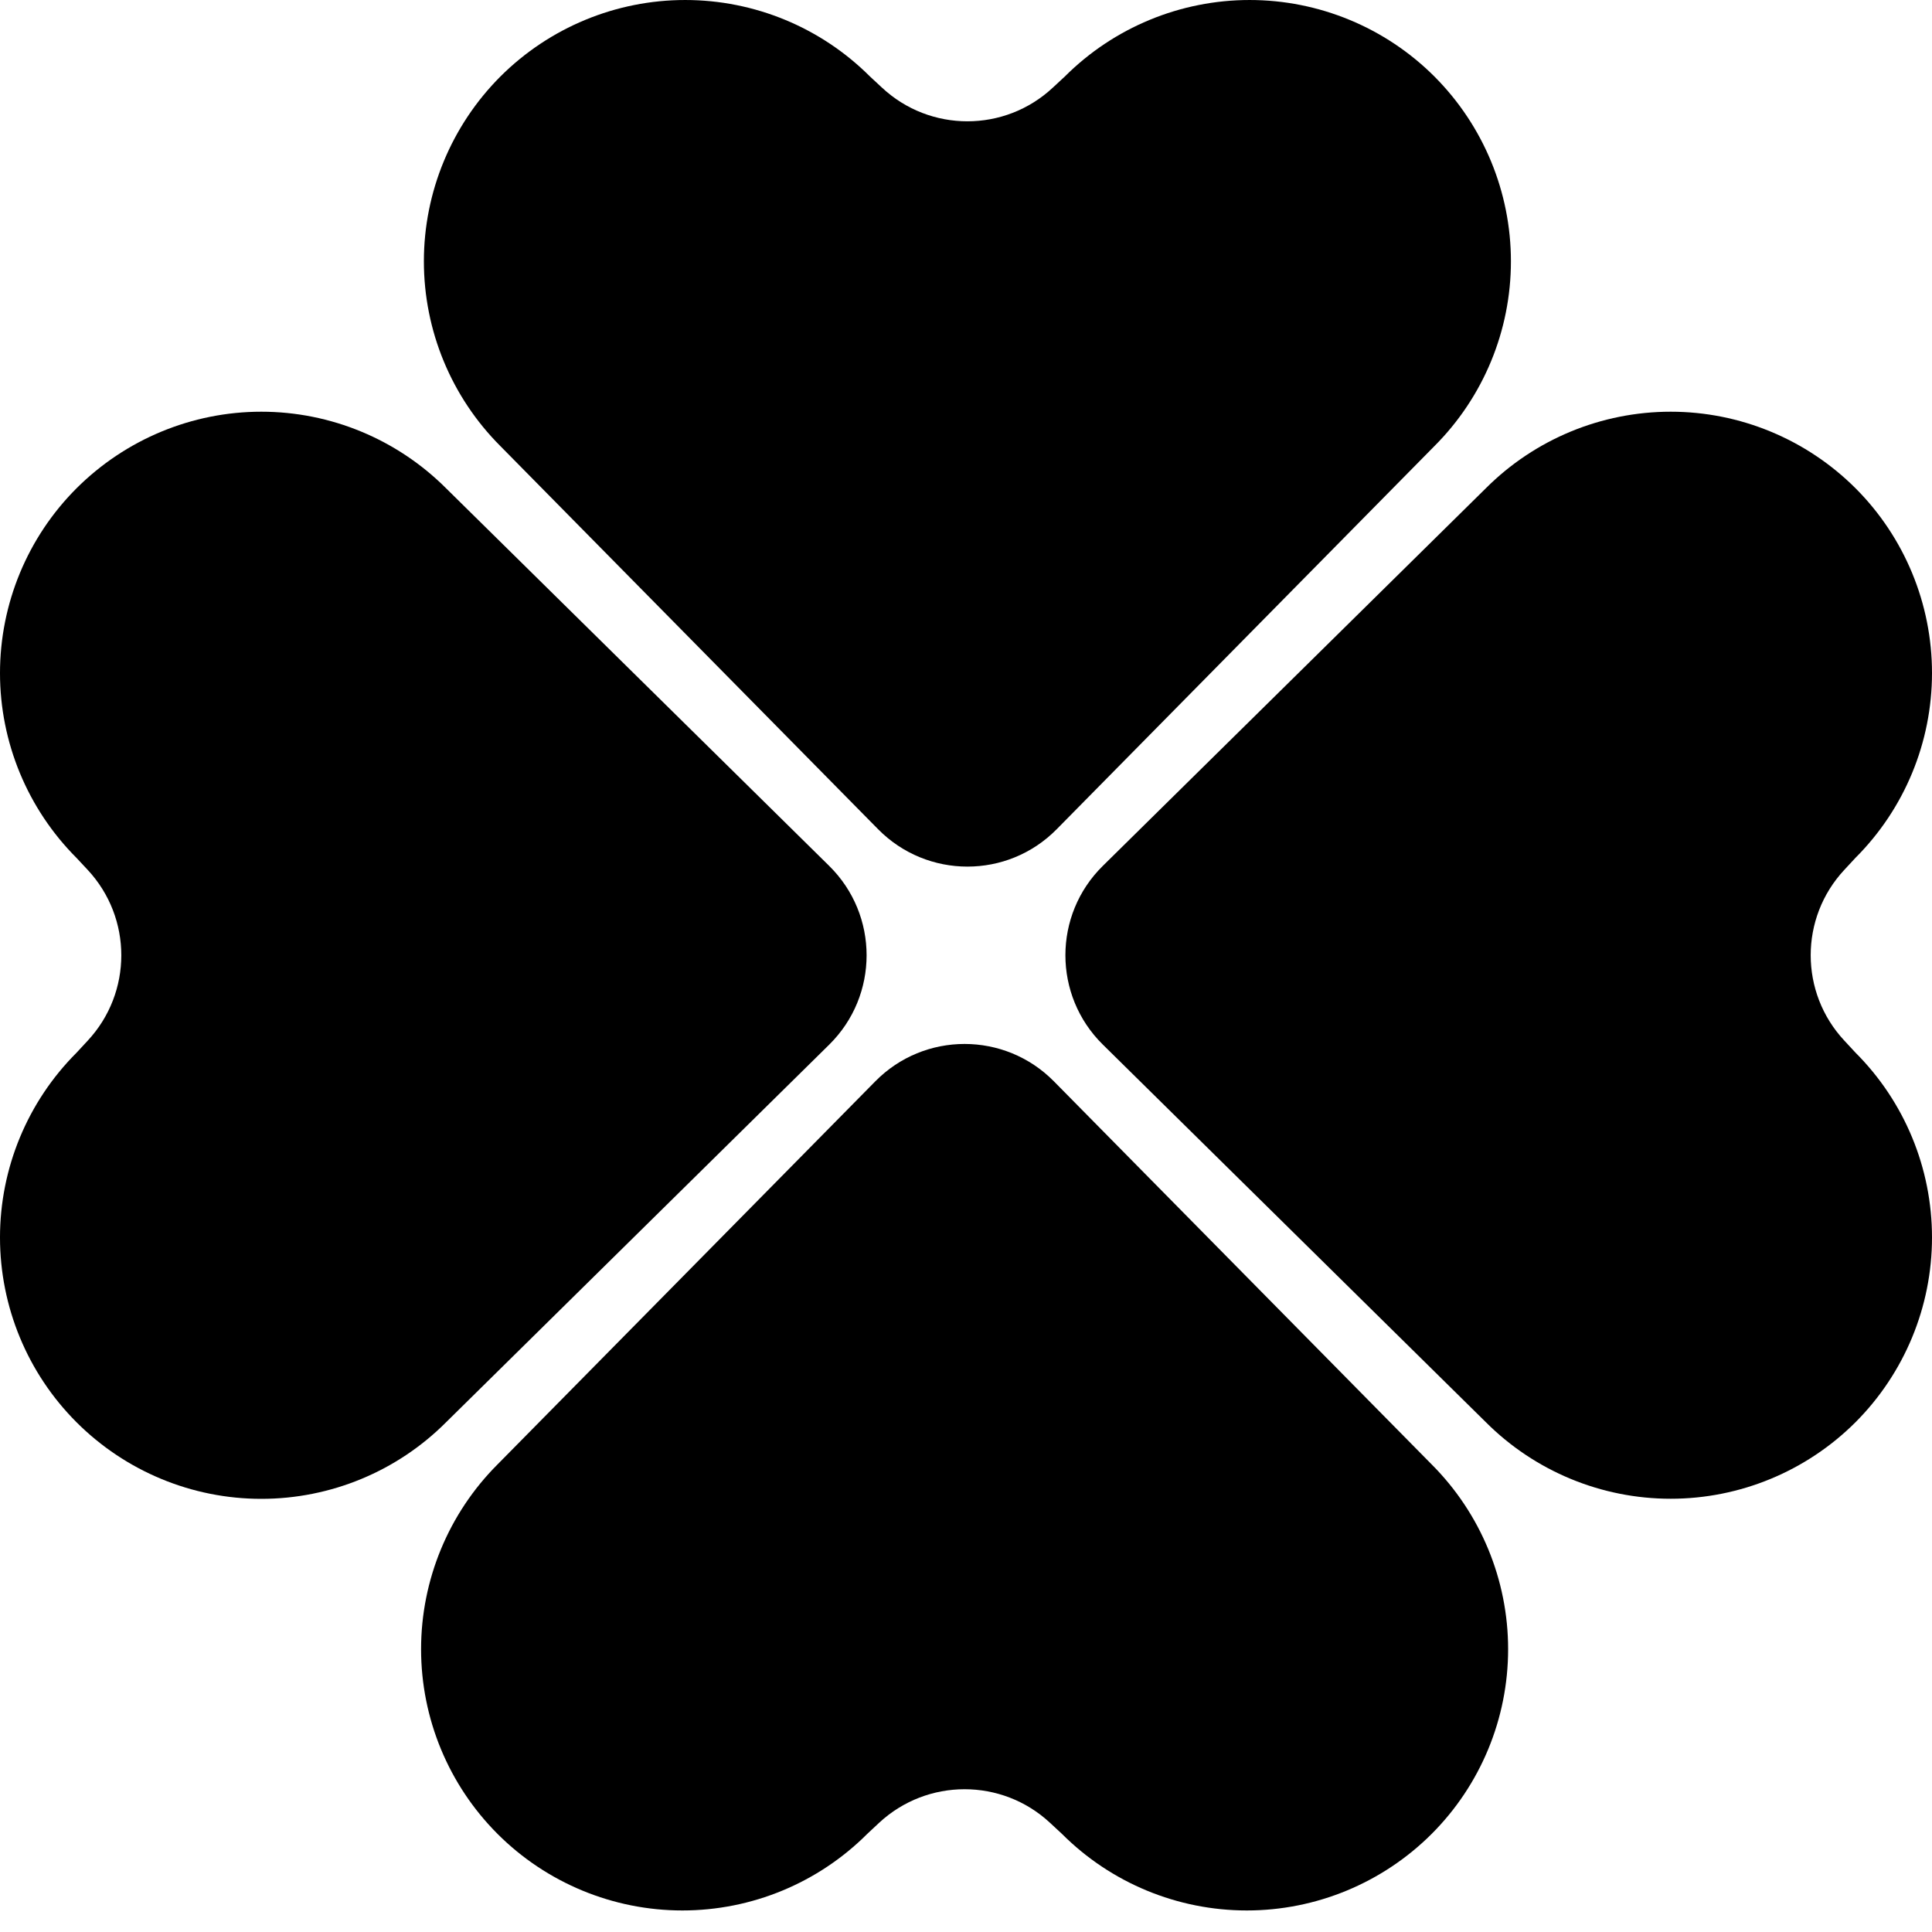
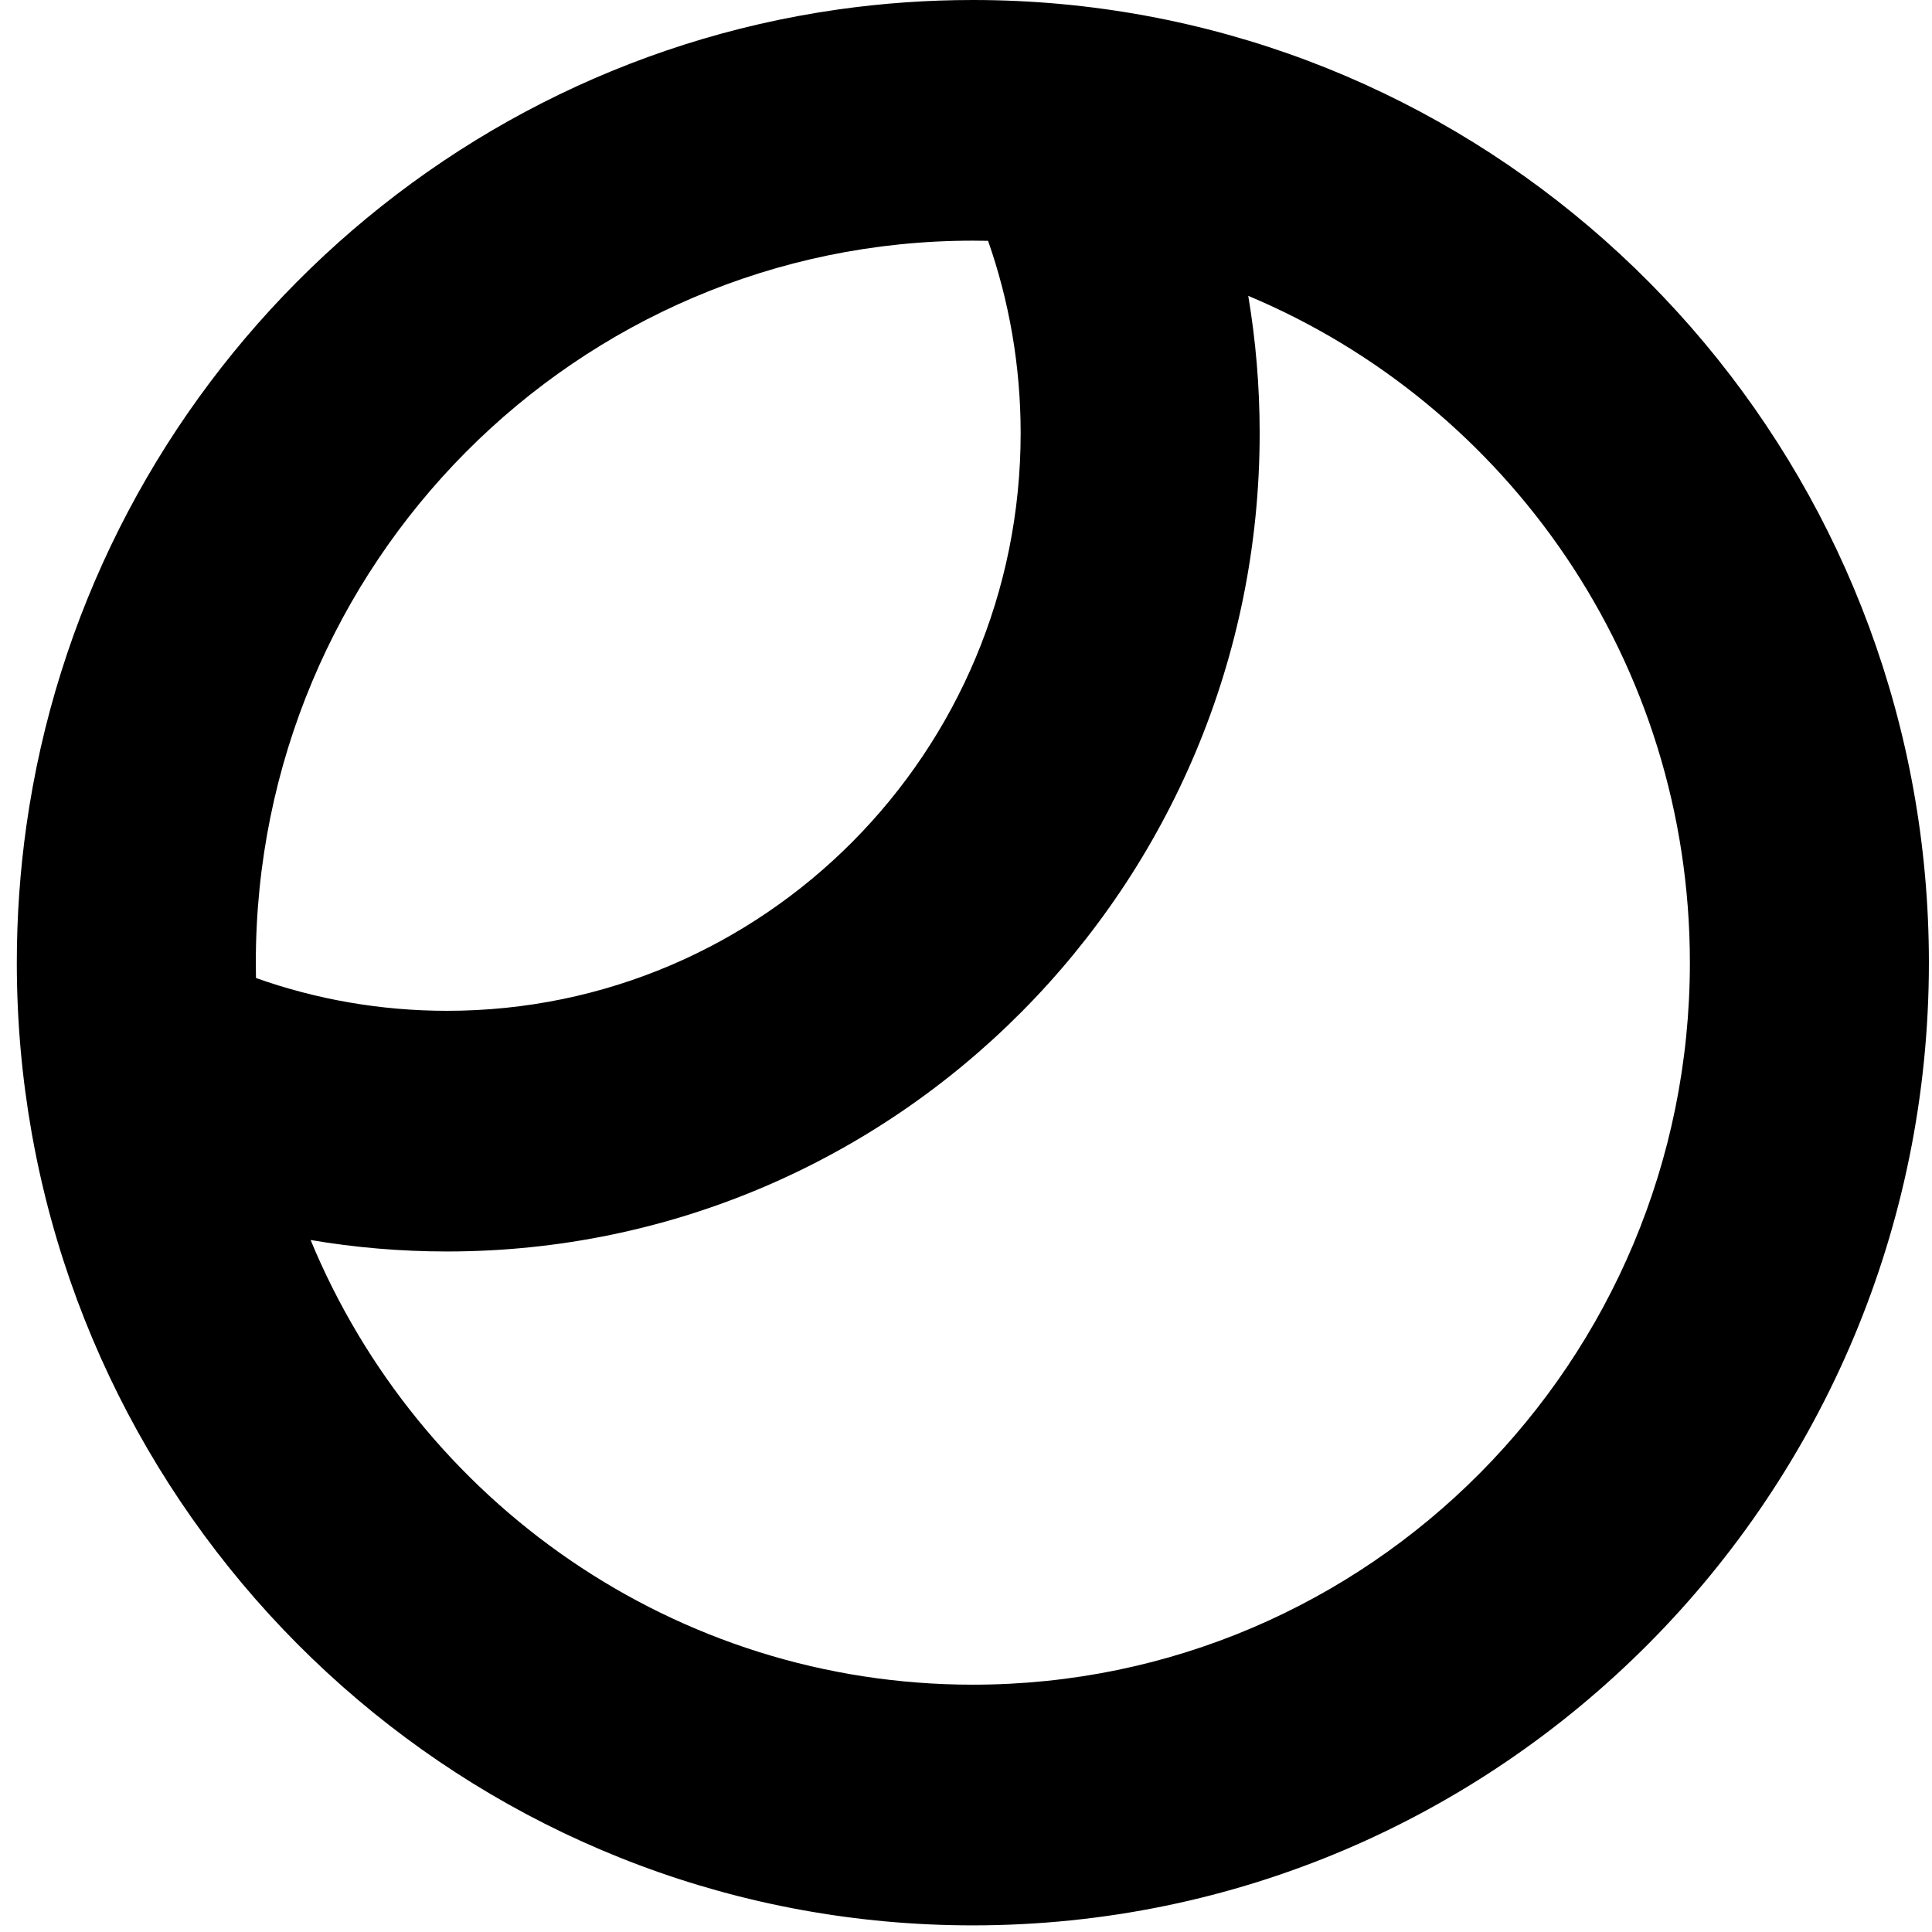
- <svg xmlns="http://www.w3.org/2000/svg" version="1.1" width="20" height="20">
-   <svg viewBox="0 0 20 20" fill="none" class="">
-     <path d="M9.09 8.584C9.599 9.1 10.431 9.1 10.939 8.584L14.849 4.618C15.356 4.111 15.641 3.423 15.641 2.705C15.641 1.988 15.356 1.3 14.849 0.792C14.342 0.285 13.653 6.10352e-05 12.936 6.10352e-05C12.219 6.10352e-05 11.53 0.285 11.023 0.792L10.899 0.907C10.401 1.372 9.628 1.372 9.13 0.907L9.006 0.792C8.499 0.285 7.811 6.10352e-05 7.093 6.10352e-05C6.376 6.10352e-05 5.688 0.285 5.18 0.792C4.673 1.3 4.388 1.988 4.388 2.705C4.388 3.423 4.673 4.111 5.18 4.618L9.09 8.584Z" fill="currentColor" />
-     <path d="M11.416 8.964C10.9 9.472 10.9 10.305 11.416 10.813L15.382 14.723C15.889 15.23 16.577 15.515 17.295 15.515C18.012 15.515 18.7 15.23 19.208 14.723C19.715 14.215 20 13.527 20 12.81C20 12.092 19.715 11.404 19.208 10.897L19.093 10.773C18.628 10.275 18.628 9.502 19.093 9.004L19.208 8.88C19.715 8.373 20 7.685 20 6.967C20 6.25 19.715 5.561 19.208 5.054C18.7 4.547 18.012 4.262 17.295 4.262C16.577 4.262 15.889 4.547 15.382 5.054L11.416 8.964Z" fill="currentColor" />
-     <path d="M10.91 11.194C10.401 10.678 9.569 10.678 9.061 11.194L5.151 15.159C4.644 15.666 4.359 16.355 4.359 17.072C4.359 17.79 4.644 18.478 5.151 18.985C5.658 19.492 6.347 19.777 7.064 19.777C7.782 19.777 8.47 19.492 8.977 18.985L9.1 18.87C9.599 18.406 10.372 18.406 10.87 18.87L10.994 18.985C11.501 19.492 12.189 19.777 12.907 19.777C13.624 19.777 14.312 19.492 14.82 18.985C15.327 18.478 15.612 17.79 15.612 17.072C15.612 16.355 15.327 15.666 14.82 15.159L10.91 11.194Z" fill="currentColor" />
-     <path d="M8.584 10.814C9.1 10.305 9.1 9.473 8.584 8.964L4.618 5.055C4.111 4.548 3.423 4.262 2.705 4.262C1.988 4.262 1.3 4.548 0.792 5.055C0.285 5.562 1.21501e-06 6.25 1.12093e-06 6.968C1.02684e-06 7.685 0.285 8.373 0.792 8.881L0.907 9.004C1.372 9.503 1.372 10.275 0.907 10.774L0.792 10.898C0.285 11.405 4.48842e-07 12.093 3.54755e-07 12.81C2.60668e-07 13.528 0.285 14.216 0.792 14.723C1.3 15.231 1.988 15.516 2.705 15.516C3.423 15.516 4.111 15.231 4.618 14.723L8.584 10.814Z" fill="currentColor" />
-   </svg>
-   <style>@media (prefers-color-scheme: light) { :root { filter: none; } }
- </style>
+ <svg xmlns="http://www.w3.org/2000/svg" viewBox="0 0 97 97" fill="none" class="">
+   <path fill-rule="evenodd" clip-rule="evenodd" d="M96.844 48.333C96.844 75.027 75.353 96.667 48.844 96.667C25.305 96.667 5.723 79.605 1.63 57.093C1.618 57.025 1.606 56.957 1.593 56.889C1.101 54.112 0.844 51.253 0.844 48.333C0.844 46.002 1.008 43.71 1.324 41.467C4.318 20.268 20.972 3.499 42.025 0.484C42.06 0.479 42.095 0.474 42.131 0.469C44.325 0.16 46.566 0 48.844 0C51.814 0 54.722 0.272 57.543 0.792C79.9 4.913 96.844 24.631 96.844 48.333ZM84.844 48.333C84.844 68.354 68.726 84.583 48.844 84.583C33.861 84.583 21.016 75.367 15.595 62.257C17.822 62.636 20.11 62.833 22.444 62.833C44.977 62.833 63.244 44.44 63.244 21.75C63.244 19.4 63.048 17.096 62.671 14.854C75.691 20.312 84.844 33.247 84.844 48.333ZM49.608 12.091C50.667 15.113 51.244 18.363 51.244 21.75C51.244 37.766 38.349 50.75 22.444 50.75C19.081 50.75 15.852 50.169 12.852 49.103C12.846 48.847 12.844 48.59 12.844 48.333C12.844 28.313 28.961 12.083 48.844 12.083C49.099 12.083 49.354 12.086 49.608 12.091Z" fill="currentColor" />
</svg>
